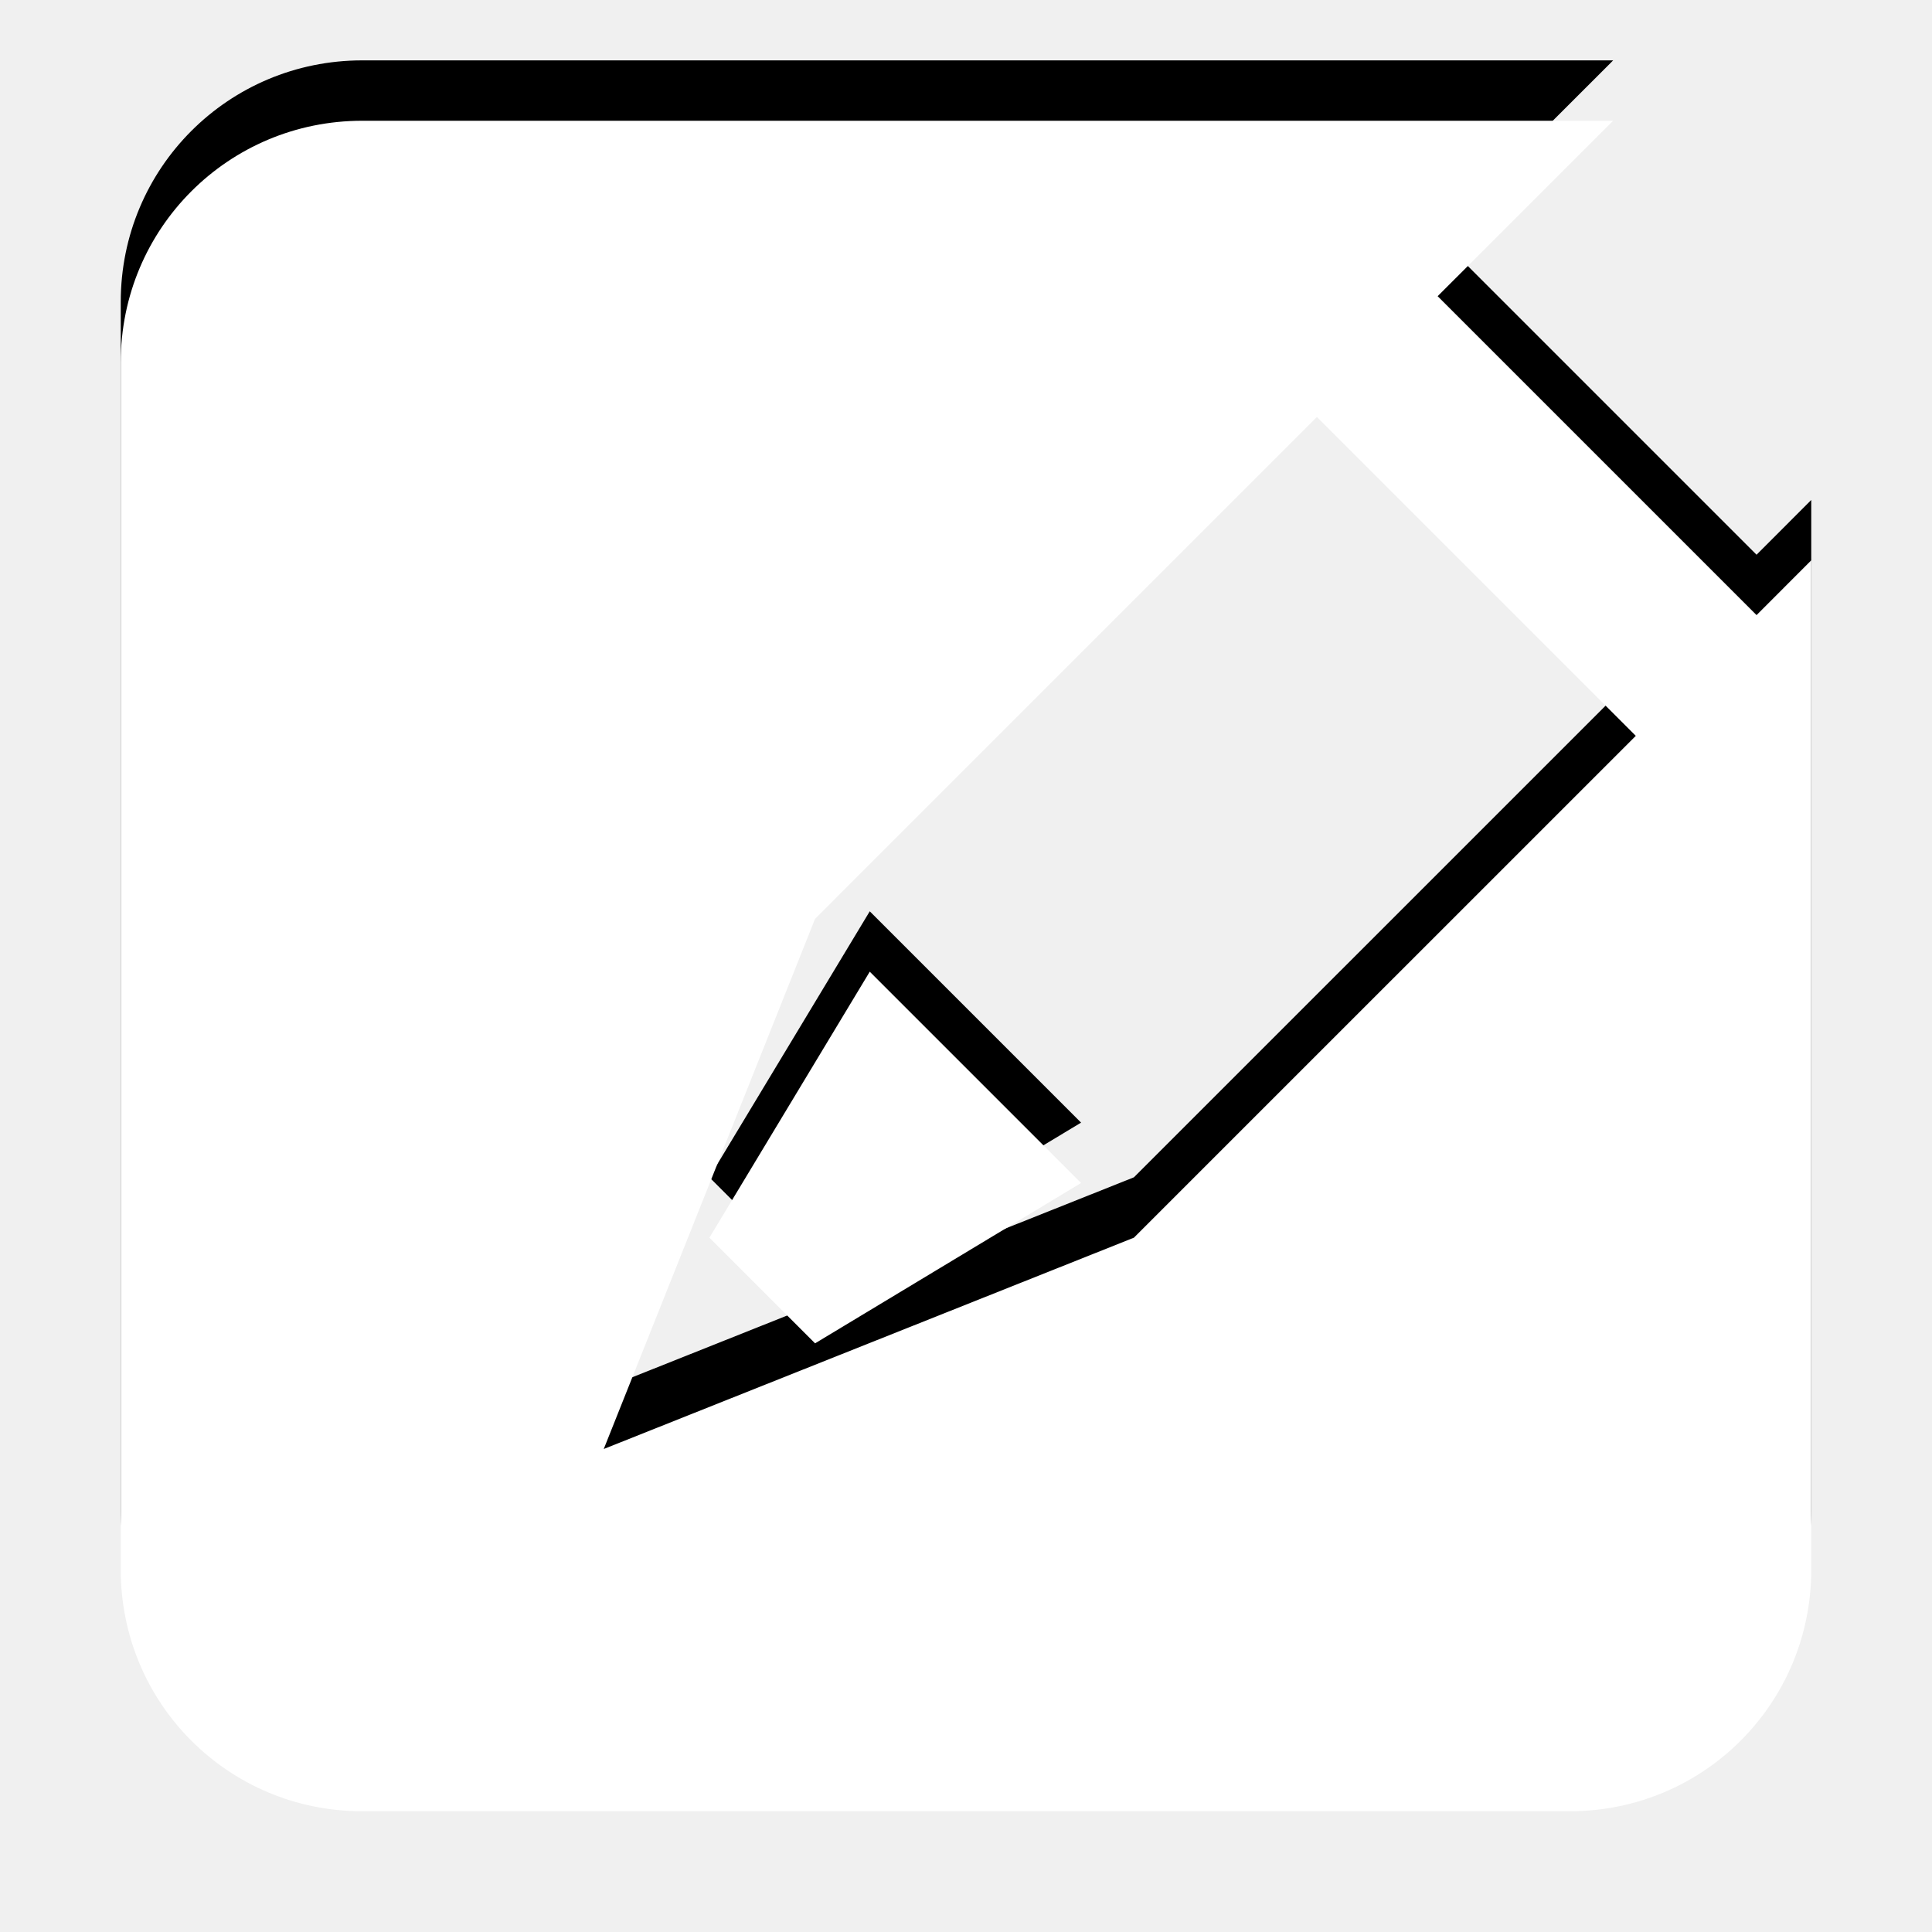
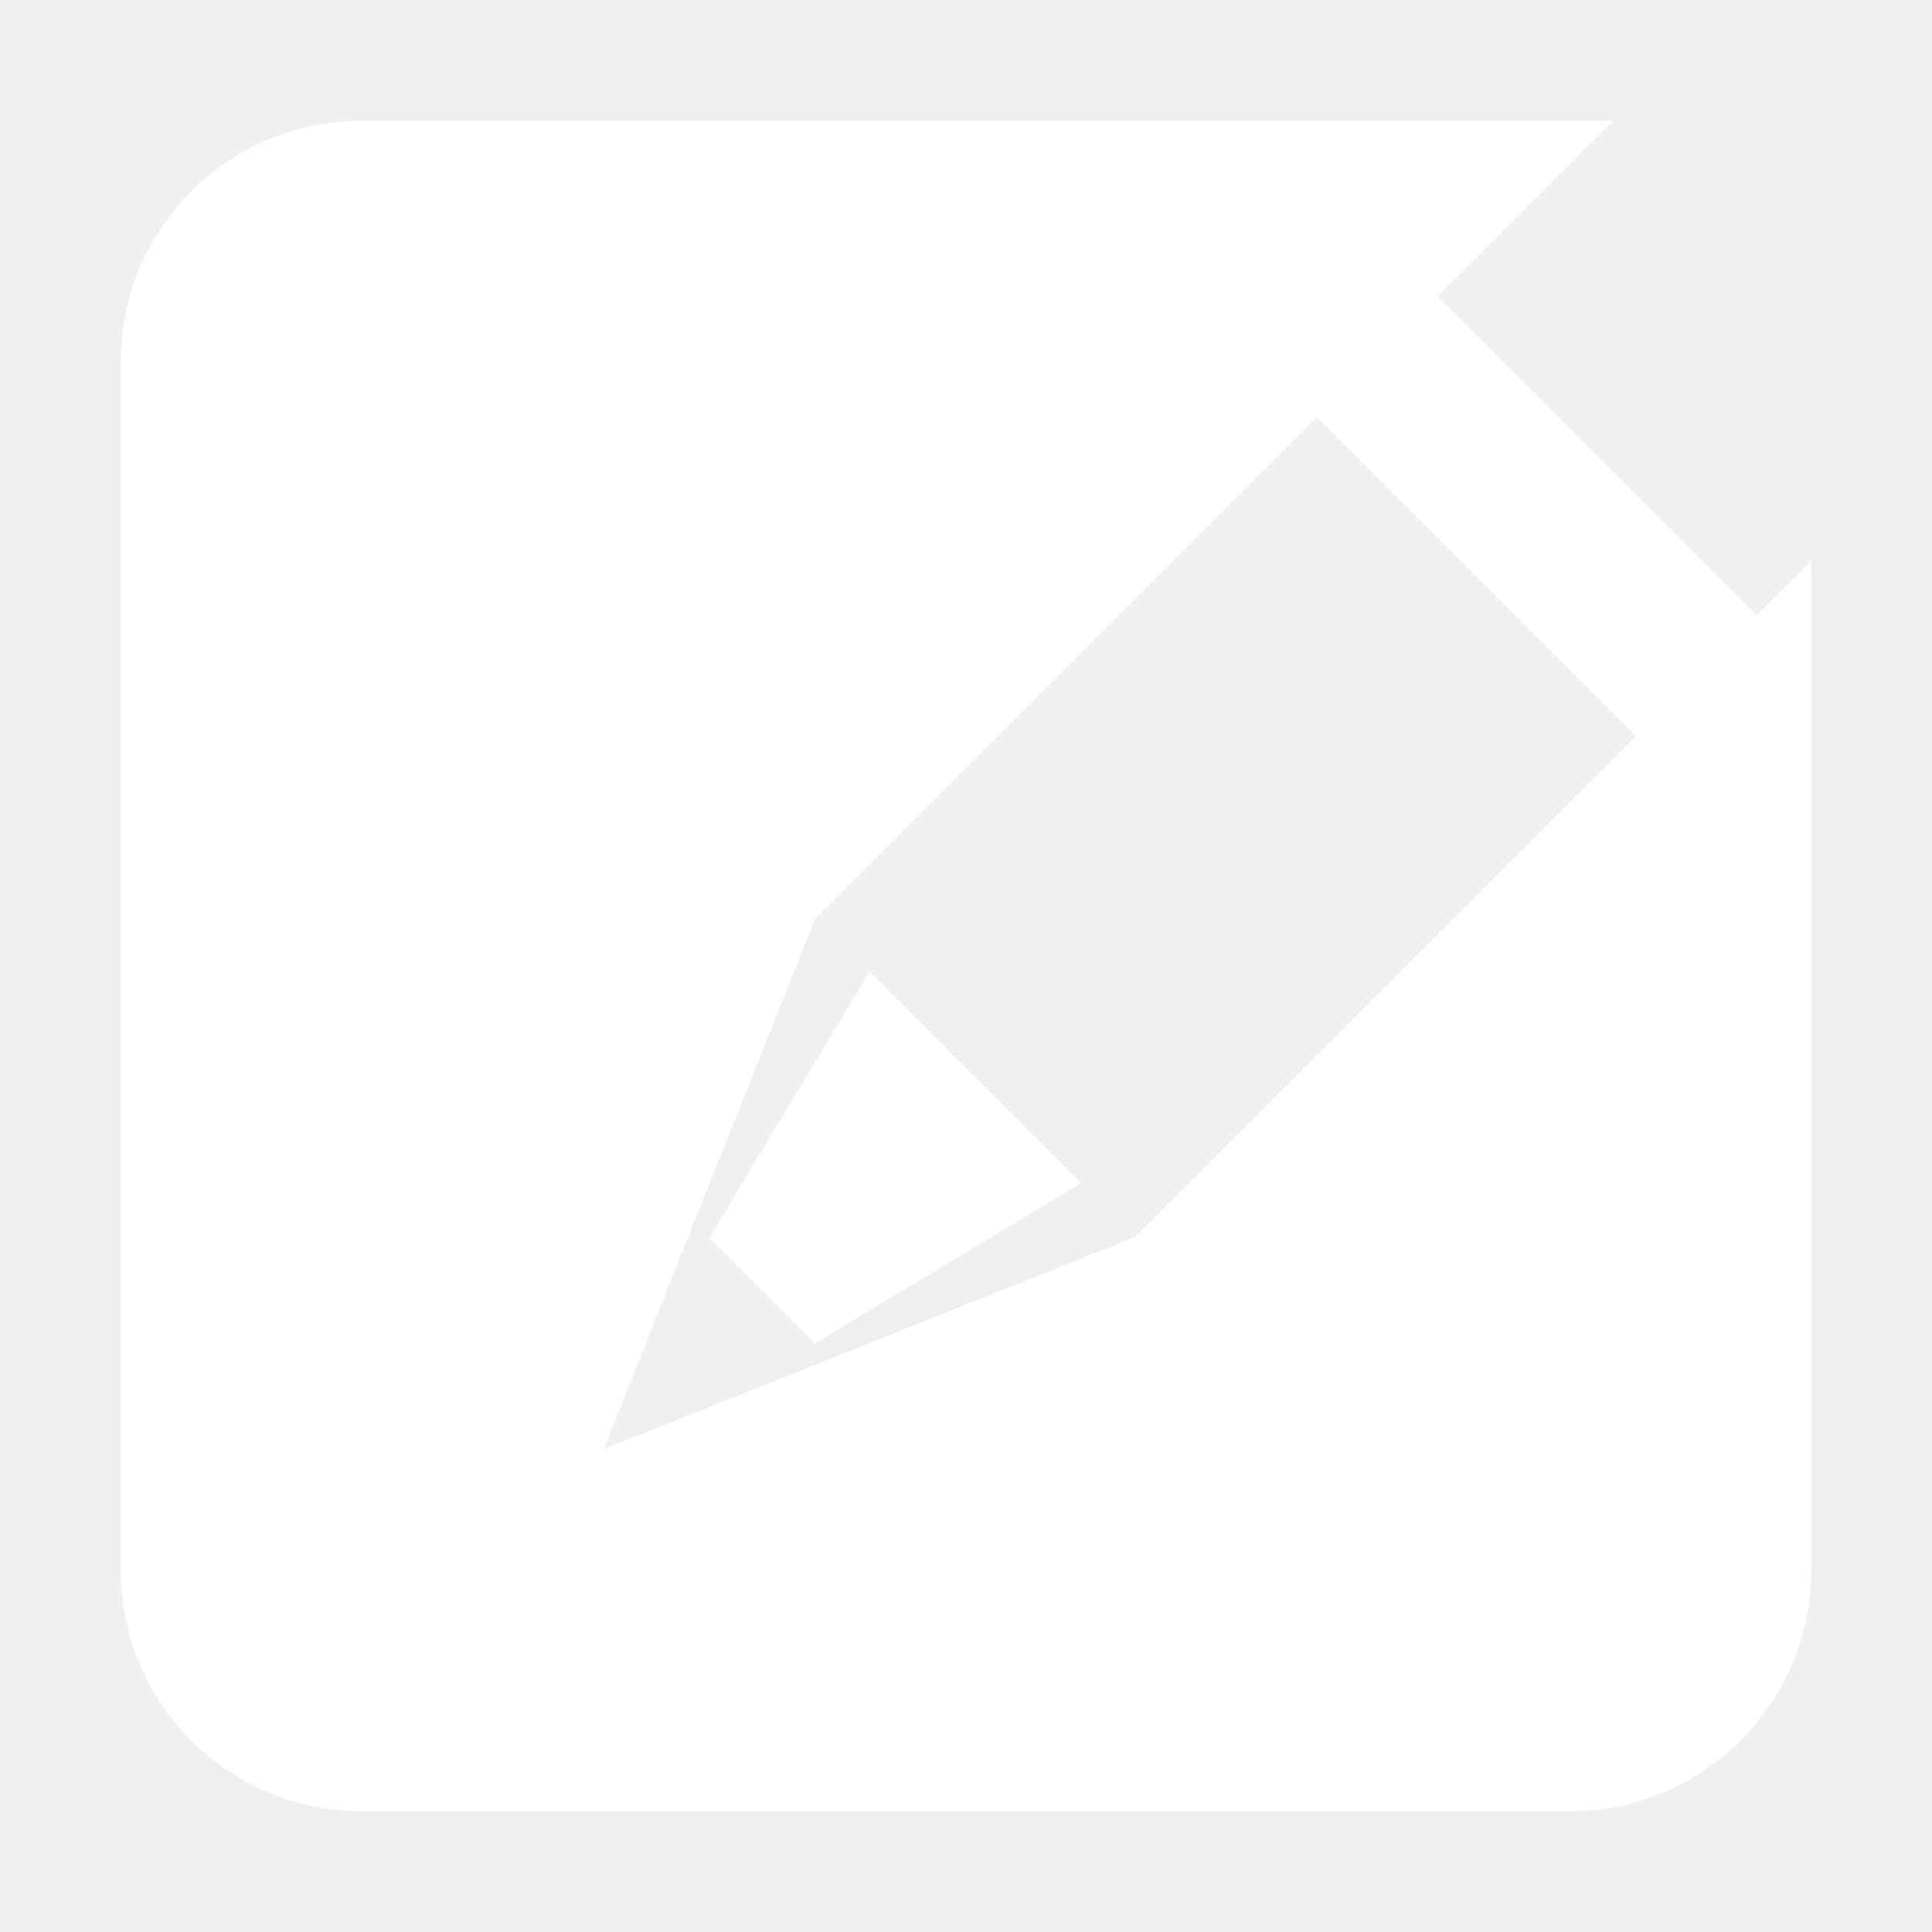
- <svg xmlns="http://www.w3.org/2000/svg" xmlns:xlink="http://www.w3.org/1999/xlink" version="1.0" width="32" height="32" id="svg3212">
-   <defs id="defs3214">
-     <linearGradient id="linearGradient3587-6-5">
-       <stop id="stop3589-9-2" style="stop-color:#000000;stop-opacity:1" offset="0" />
-       <stop id="stop3591-7-4" style="stop-color:#363636;stop-opacity:1" offset="1" />
-     </linearGradient>
-     <linearGradient x1="32.361" y1="4.561" x2="32.361" y2="18.561" id="linearGradient2401" xlink:href="#linearGradient3587-6-5" gradientUnits="userSpaceOnUse" gradientTransform="translate(-21.36126,-0.561305)" />
-     <linearGradient id="linearGradient3678">
-       <stop style="stop-color:#ffffff;stop-opacity:1;" offset="0" id="stop3680" />
-       <stop style="stop-color:#e6e6e6;stop-opacity:1;" offset="1" id="stop3682" />
-     </linearGradient>
-     <linearGradient gradientTransform="matrix(-0.4100229,0,0,0.5447147,78.02999,-3.845903)" gradientUnits="userSpaceOnUse" xlink:href="#linearGradient3678" id="linearGradient2388" y2="38.28" x2="159.686" y1="14.404" x1="159.686" />
-   </defs>
-   <path id="path4199" d="M 6,1 C 3.784,1 2,2.784 2,5 l 0,20 c 0,2.216 1.784,4 4,4 l 20,0 c 2.216,0 4,-1.784 4,-4 L 30,8.281 29.094,9.188 23.812,3.906 26.719,1 6,1 z M 21.812,5.906 27.094,11.188 18.781,19.5 10,23 13.5,14.219 21.812,5.906 z M 14.406,15.094 11.75,19.5 l 1.75,1.75 4.406,-2.656 -3.5,-3.5 z" style="fill:#000000;fill-opacity:1;fill-rule:nonzero;stroke:none;stroke-width:1;marker:none;visibility:visible;display:inline;overflow:visible;enable-background:accumulate" />
-   <path style="fill:#ffffff;fill-opacity:1;fill-rule:nonzero;stroke:none;stroke-width:1;marker:none;visibility:visible;display:inline;overflow:visible;enable-background:accumulate" d="M 6 2 C 3.784 2 2 3.784 2 6 L 2 26 C 2 28.216 3.784 30 6 30 L 26 30 C 28.216 30 30 28.216 30 26 L 30 9.281 L 29.094 10.188 L 23.812 4.906 L 26.719 2 L 6 2 z M 21.812 6.906 L 27.094 12.188 L 18.781 20.5 L 10 24 L 13.5 15.219 L 21.812 6.906 z M 14.406 16.094 L 11.75 20.5 L 13.5 22.25 L 17.906 19.594 L 14.406 16.094 z " id="rect2386" />
+ <svg xmlns="http://www.w3.org/2000/svg" height="32" width="32" version="1.0">
+   <path fill="#FFF" d="m6 2c-2.216 0-4 1.784-4 4v20c0 2.216 1.784 4 4 4h20c2.216 0 4-1.784 4-4v-16.719l-0.906 0.907-5.282-5.282 2.907-2.906h-20.719zm15.812 4.906l5.282 5.282-8.313 8.312-8.781 3.5 3.5-8.781 8.312-8.313zm-7.406 9.188l-2.656 4.406 1.75 1.75 4.406-2.656-3.5-3.5z" />
</svg>
